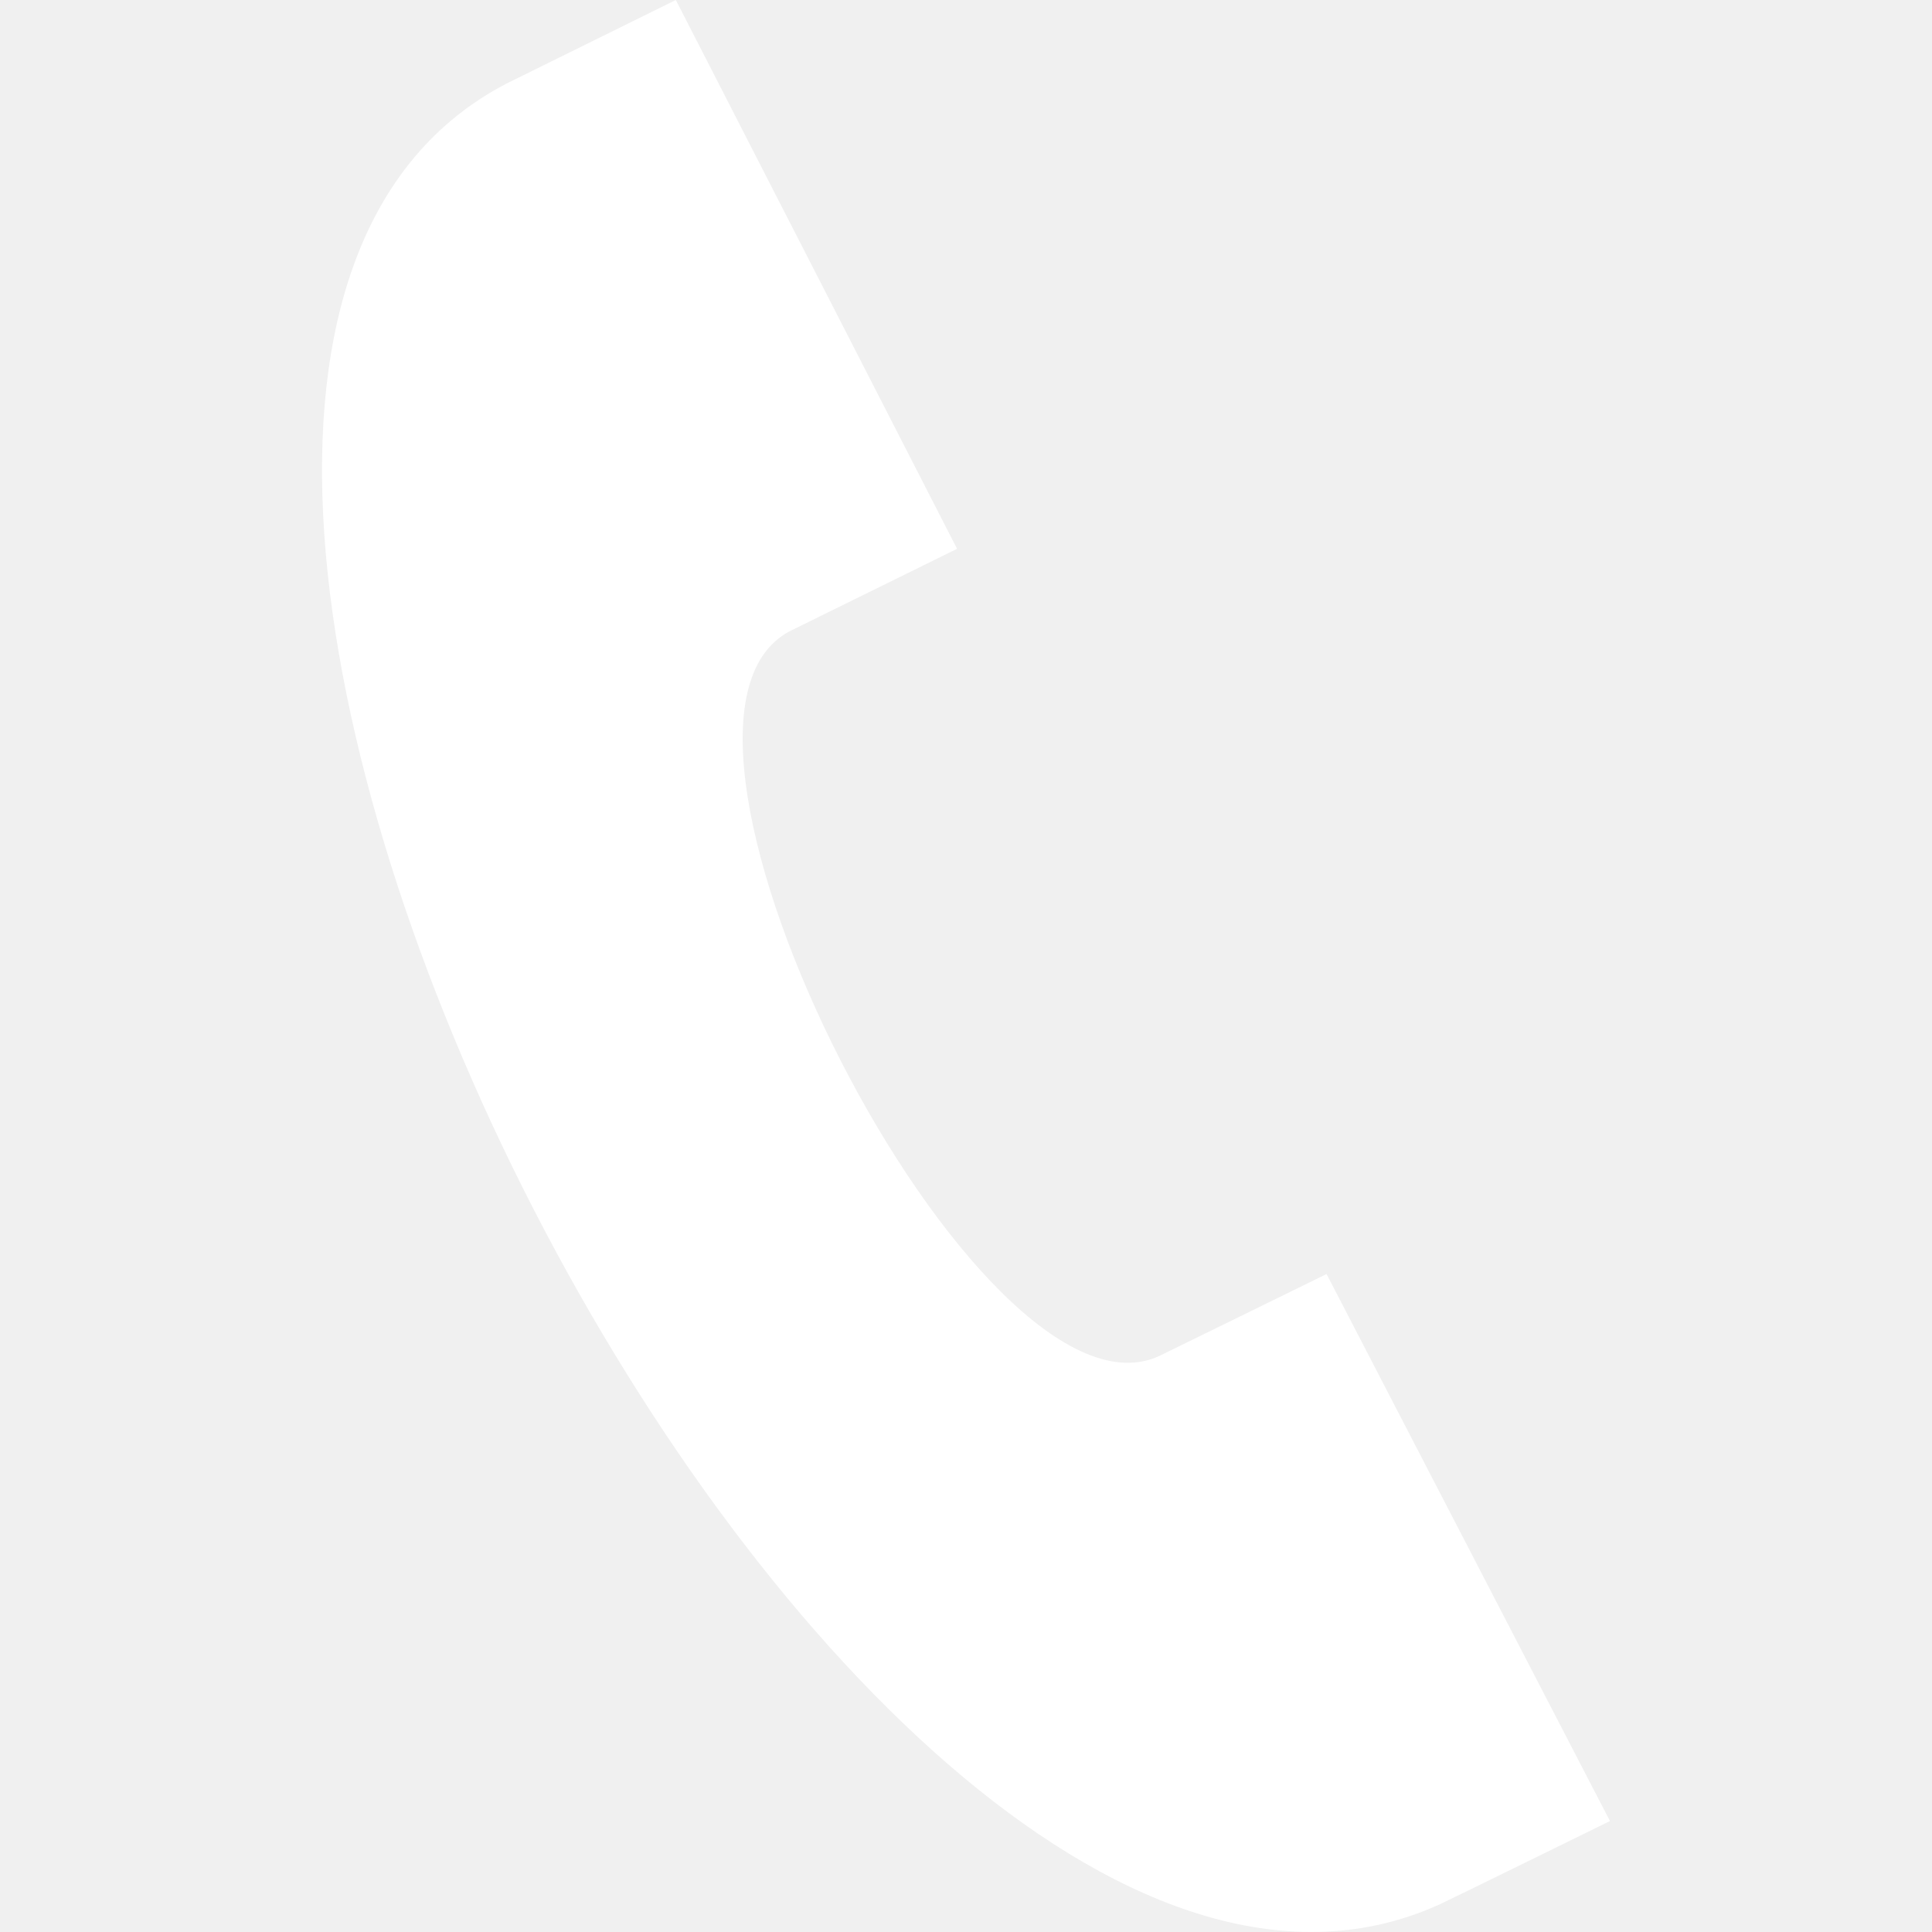
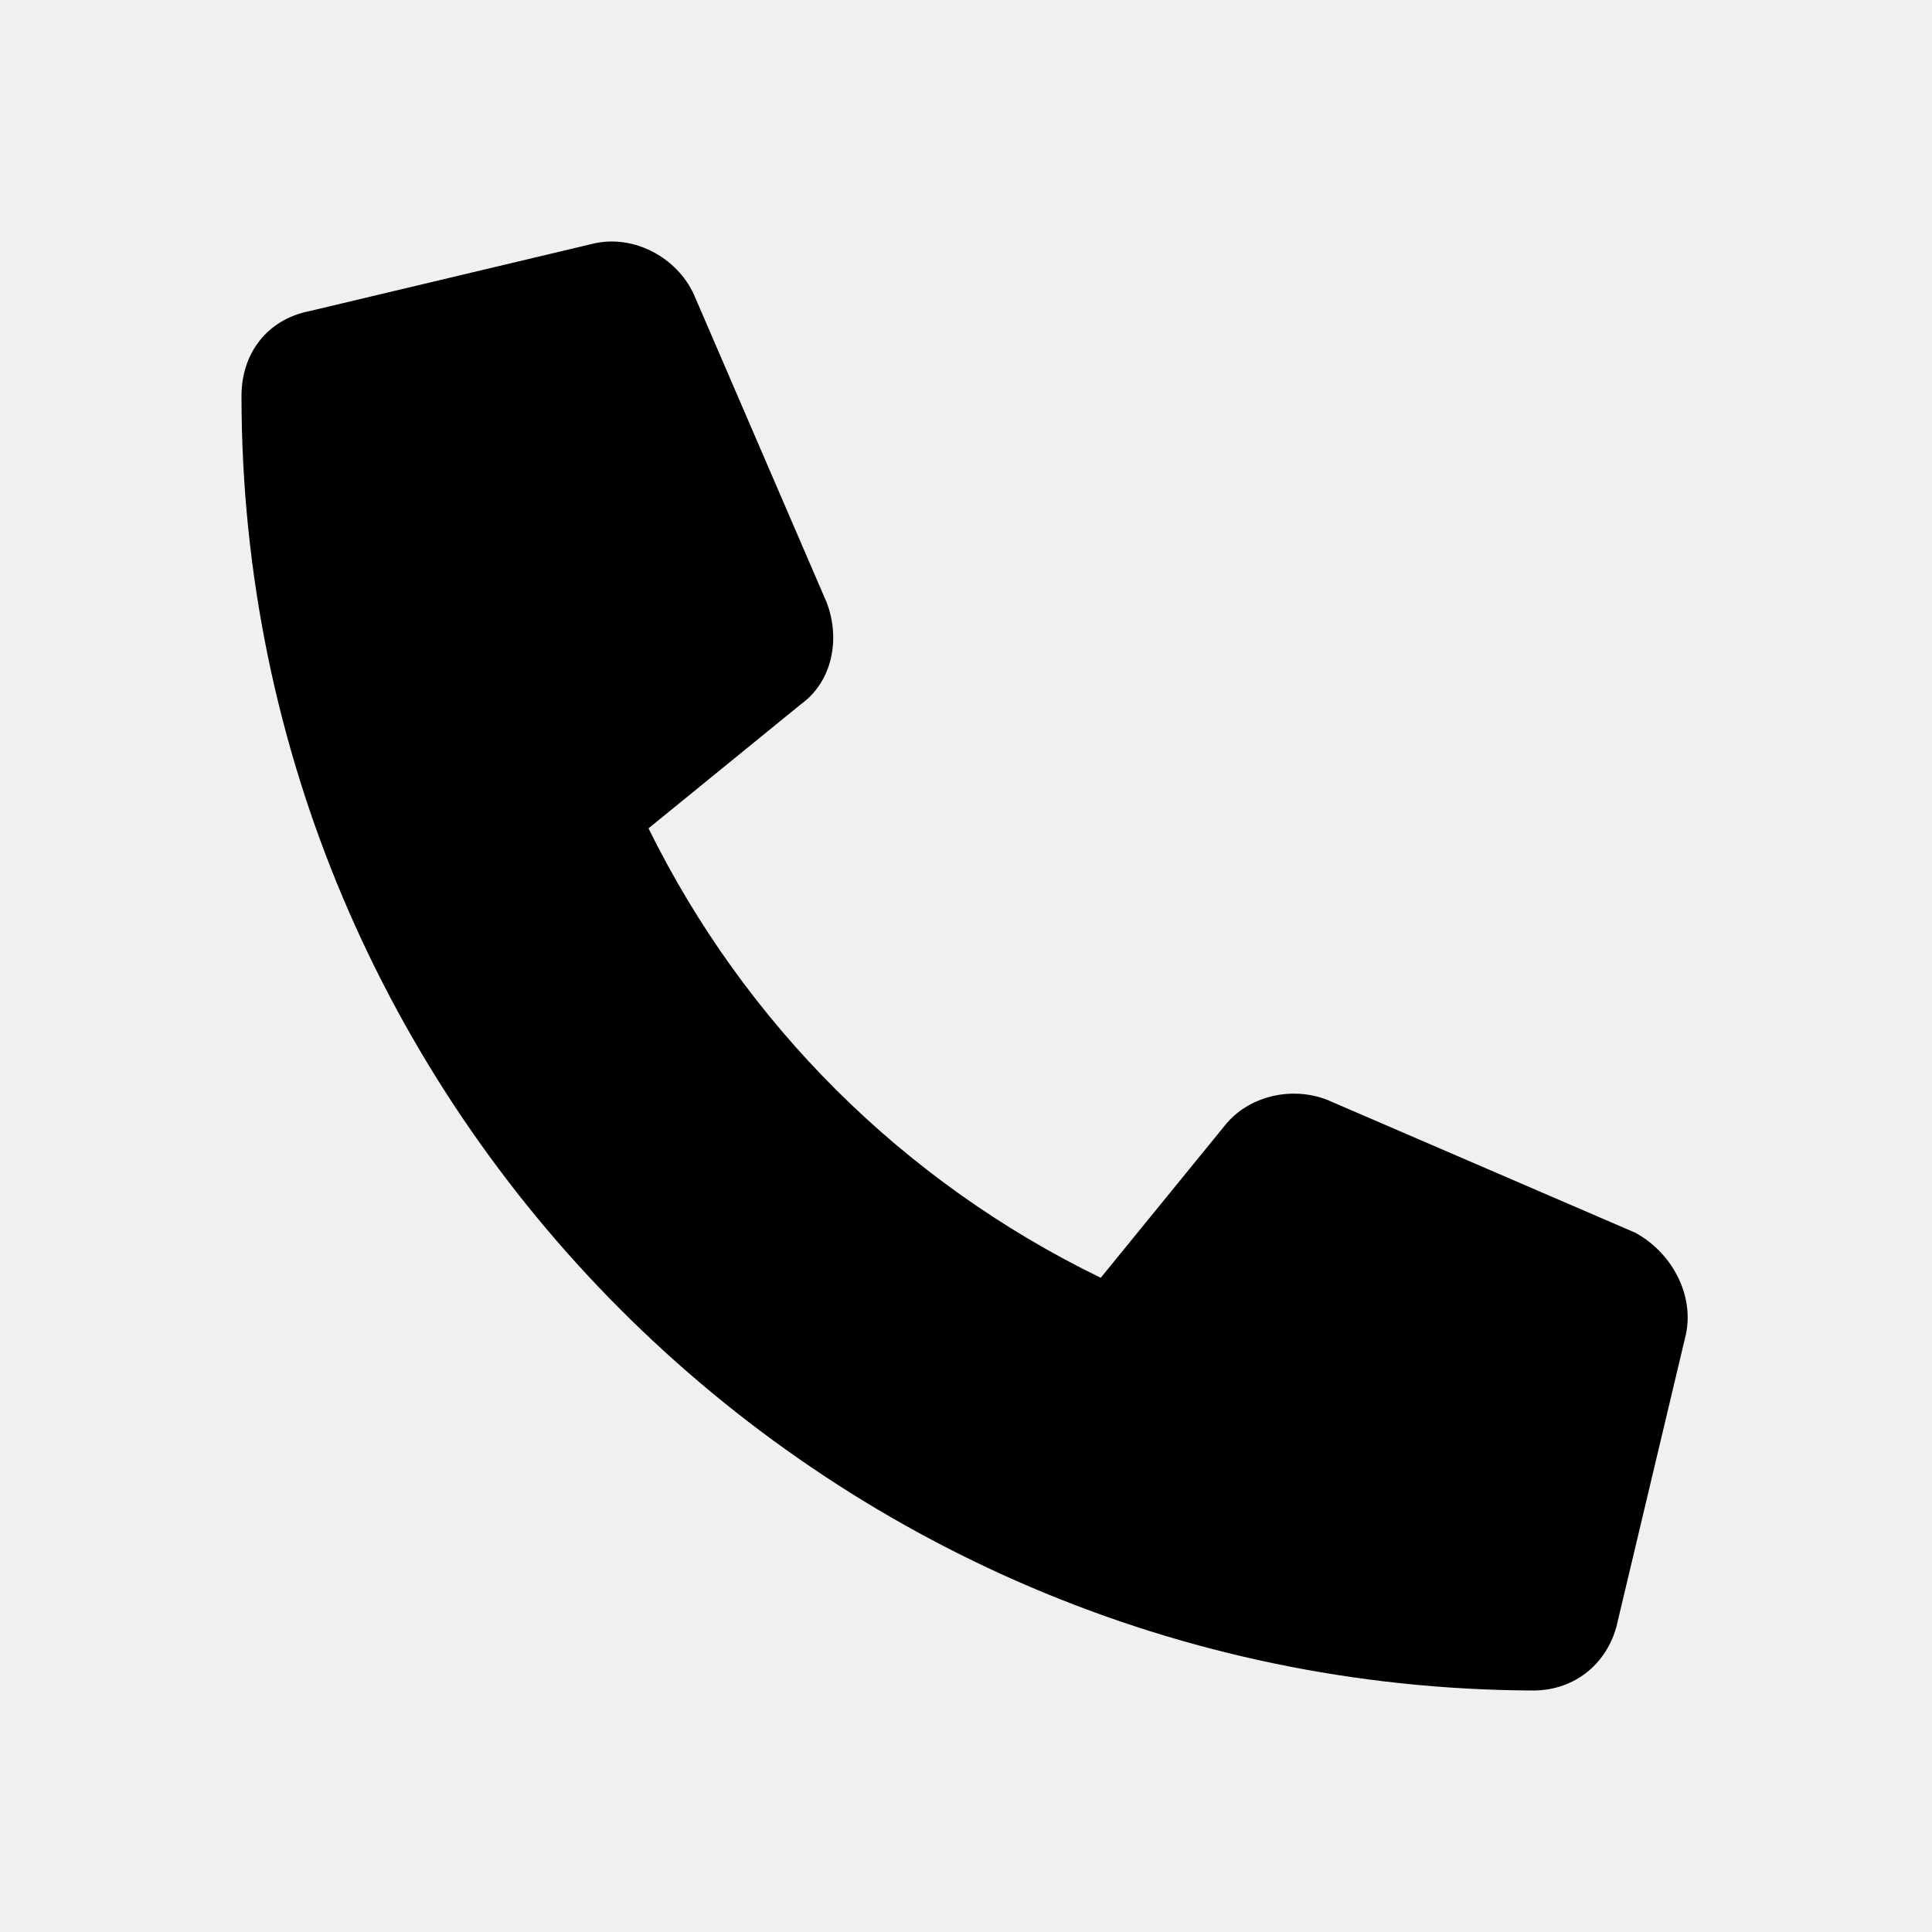
- <svg xmlns="http://www.w3.org/2000/svg" width="16" height="16" viewBox="0 0 16 16" fill="none">
-   <path d="M13.333 15.081L10.986 10.551C10.981 10.553 9.67 11.197 9.61 11.225C8.117 11.949 5.077 6.011 6.537 5.229L7.926 4.545L5.597 0L4.193 0.693C-0.608 3.196 7.015 18.014 11.927 15.769C12.007 15.733 13.328 15.083 13.333 15.081Z" fill="white" />
+ <svg xmlns="http://www.w3.org/2000/svg" width="24" height="24" viewBox="0 0 24 24" fill="inherit">
+   <path d="M20.943 16.576L20.1 20.122C19.995 20.649 19.573 21 19.047 21C10.198 20.965 3 13.767 3 4.918C3 4.392 3.316 3.97 3.843 3.865L7.389 3.022C7.881 2.917 8.407 3.198 8.618 3.654L10.268 7.481C10.444 7.938 10.339 8.465 9.952 8.746L8.056 10.29C9.25 12.713 11.216 14.68 13.674 15.873L15.219 13.977C15.5 13.626 16.027 13.486 16.483 13.661L20.311 15.312C20.767 15.557 21.048 16.084 20.943 16.576Z" fill="inherit" />
</svg>
